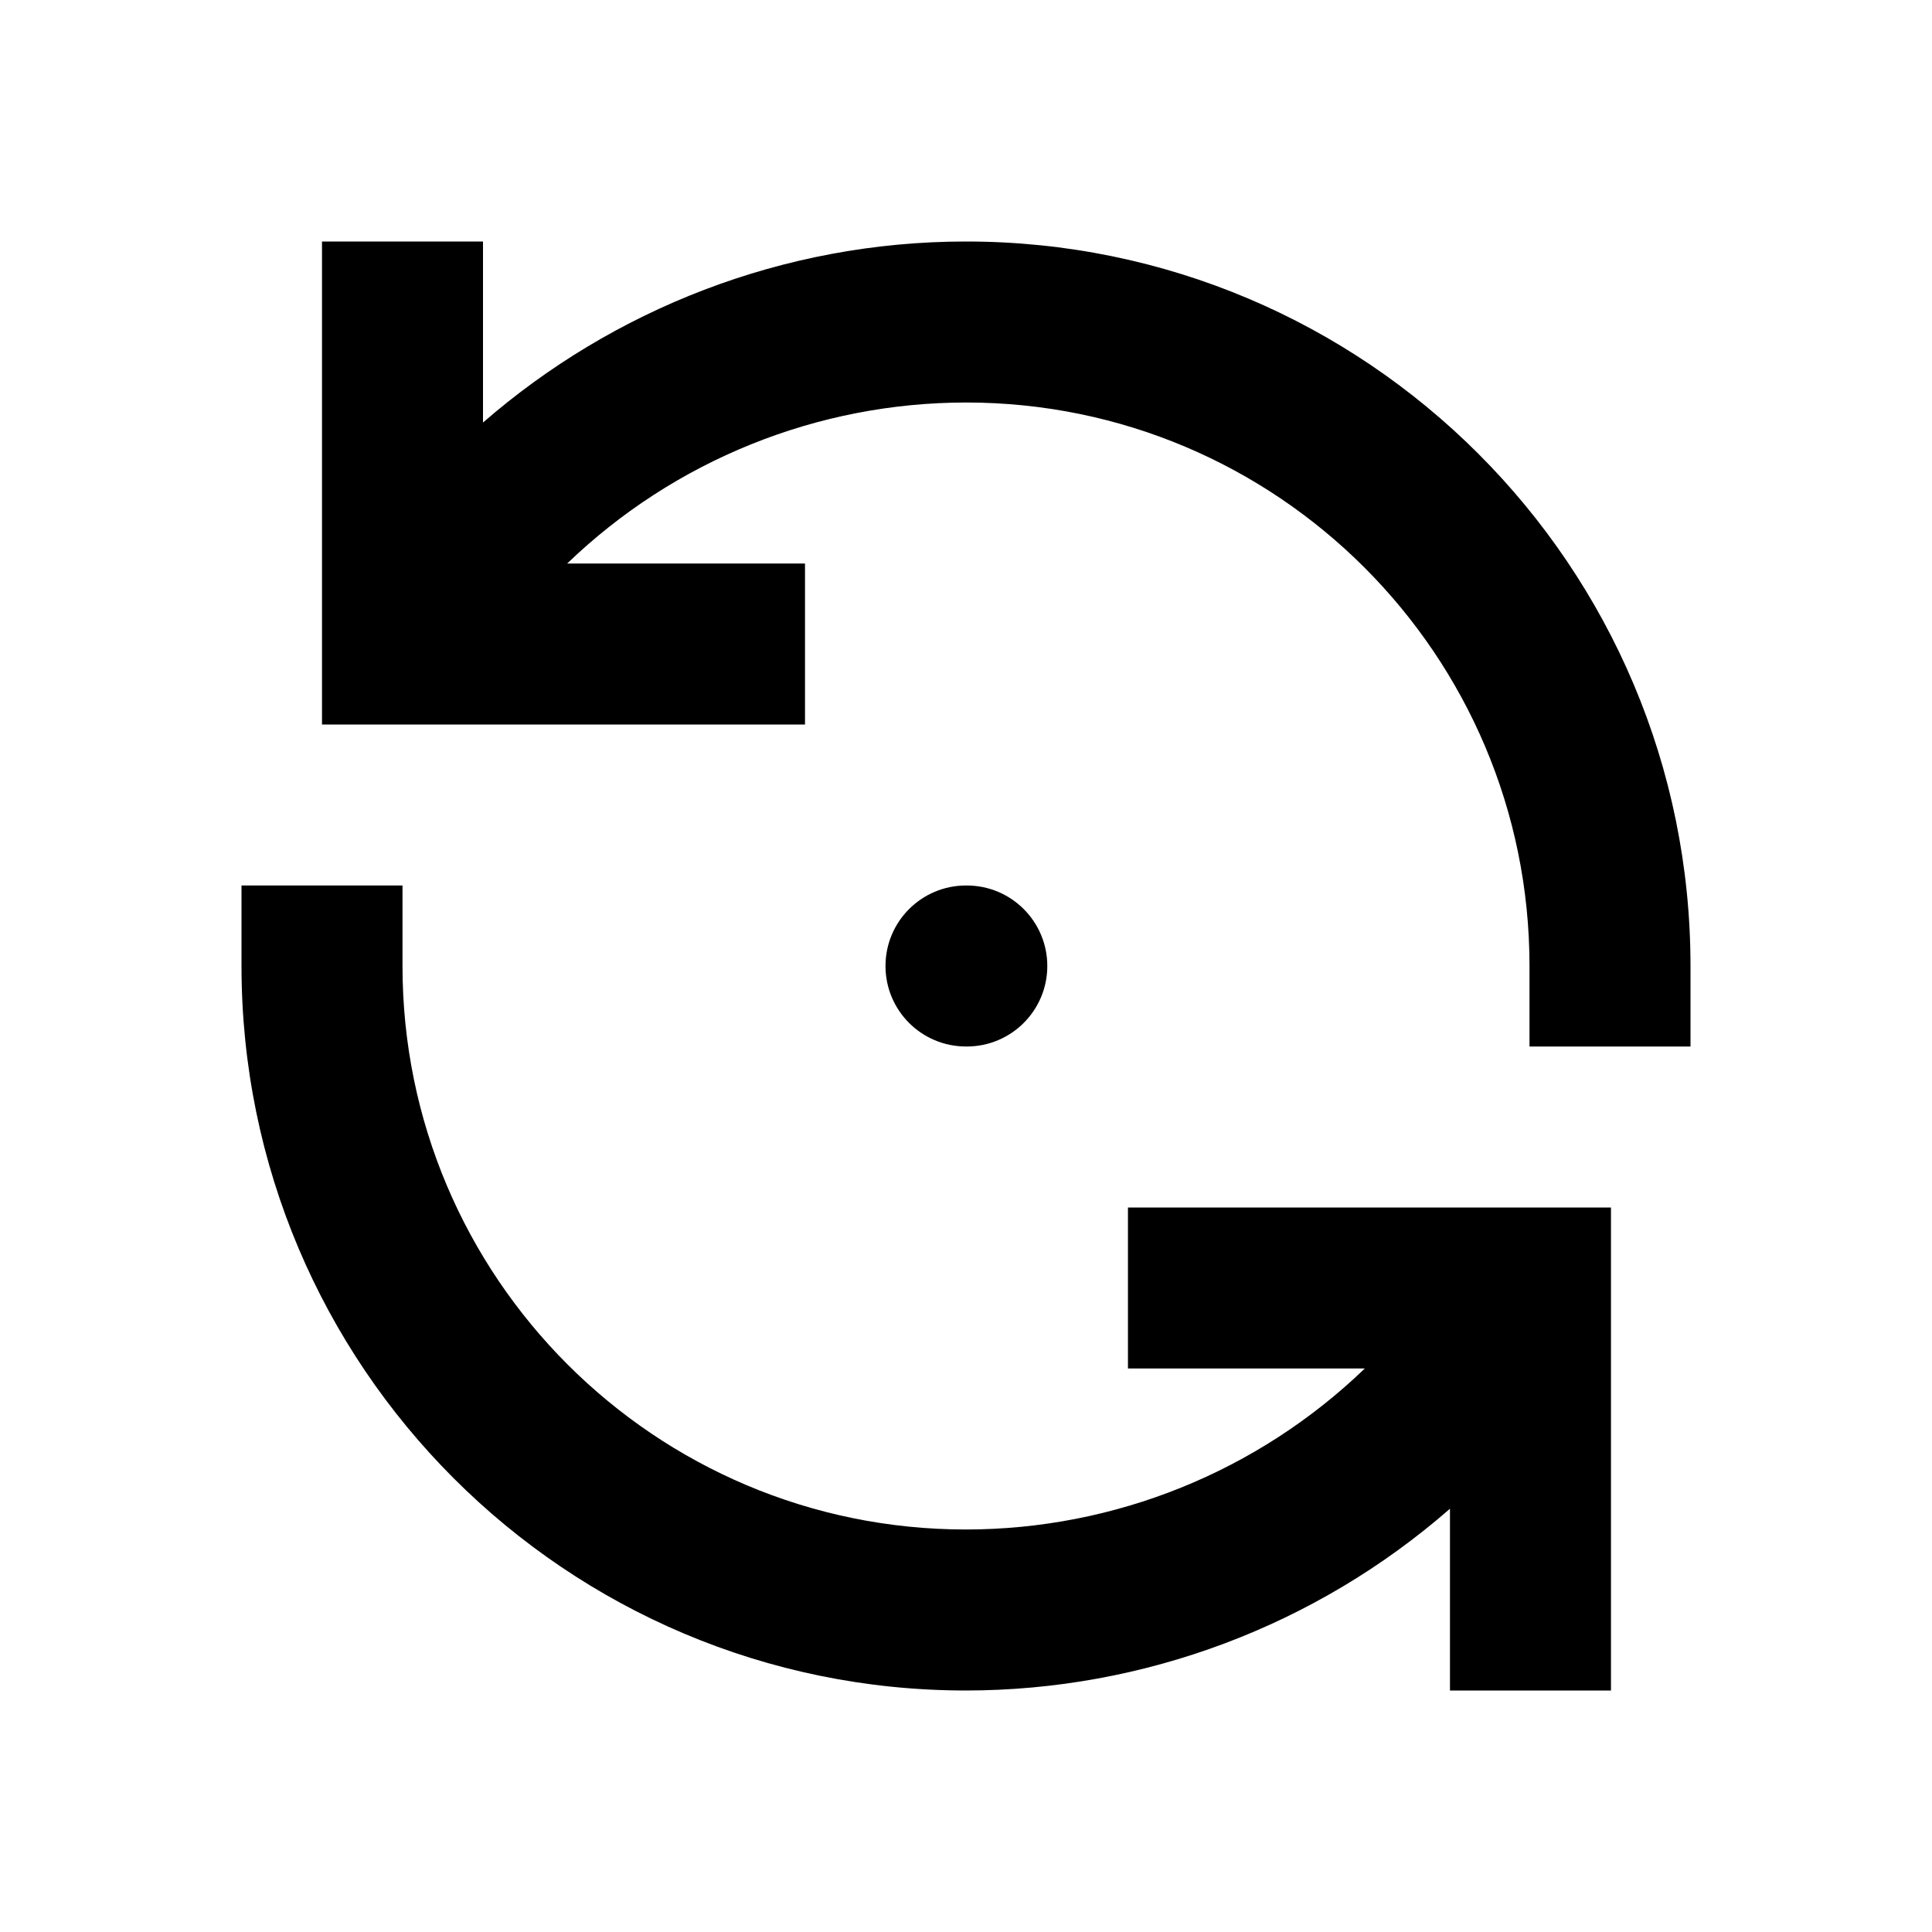
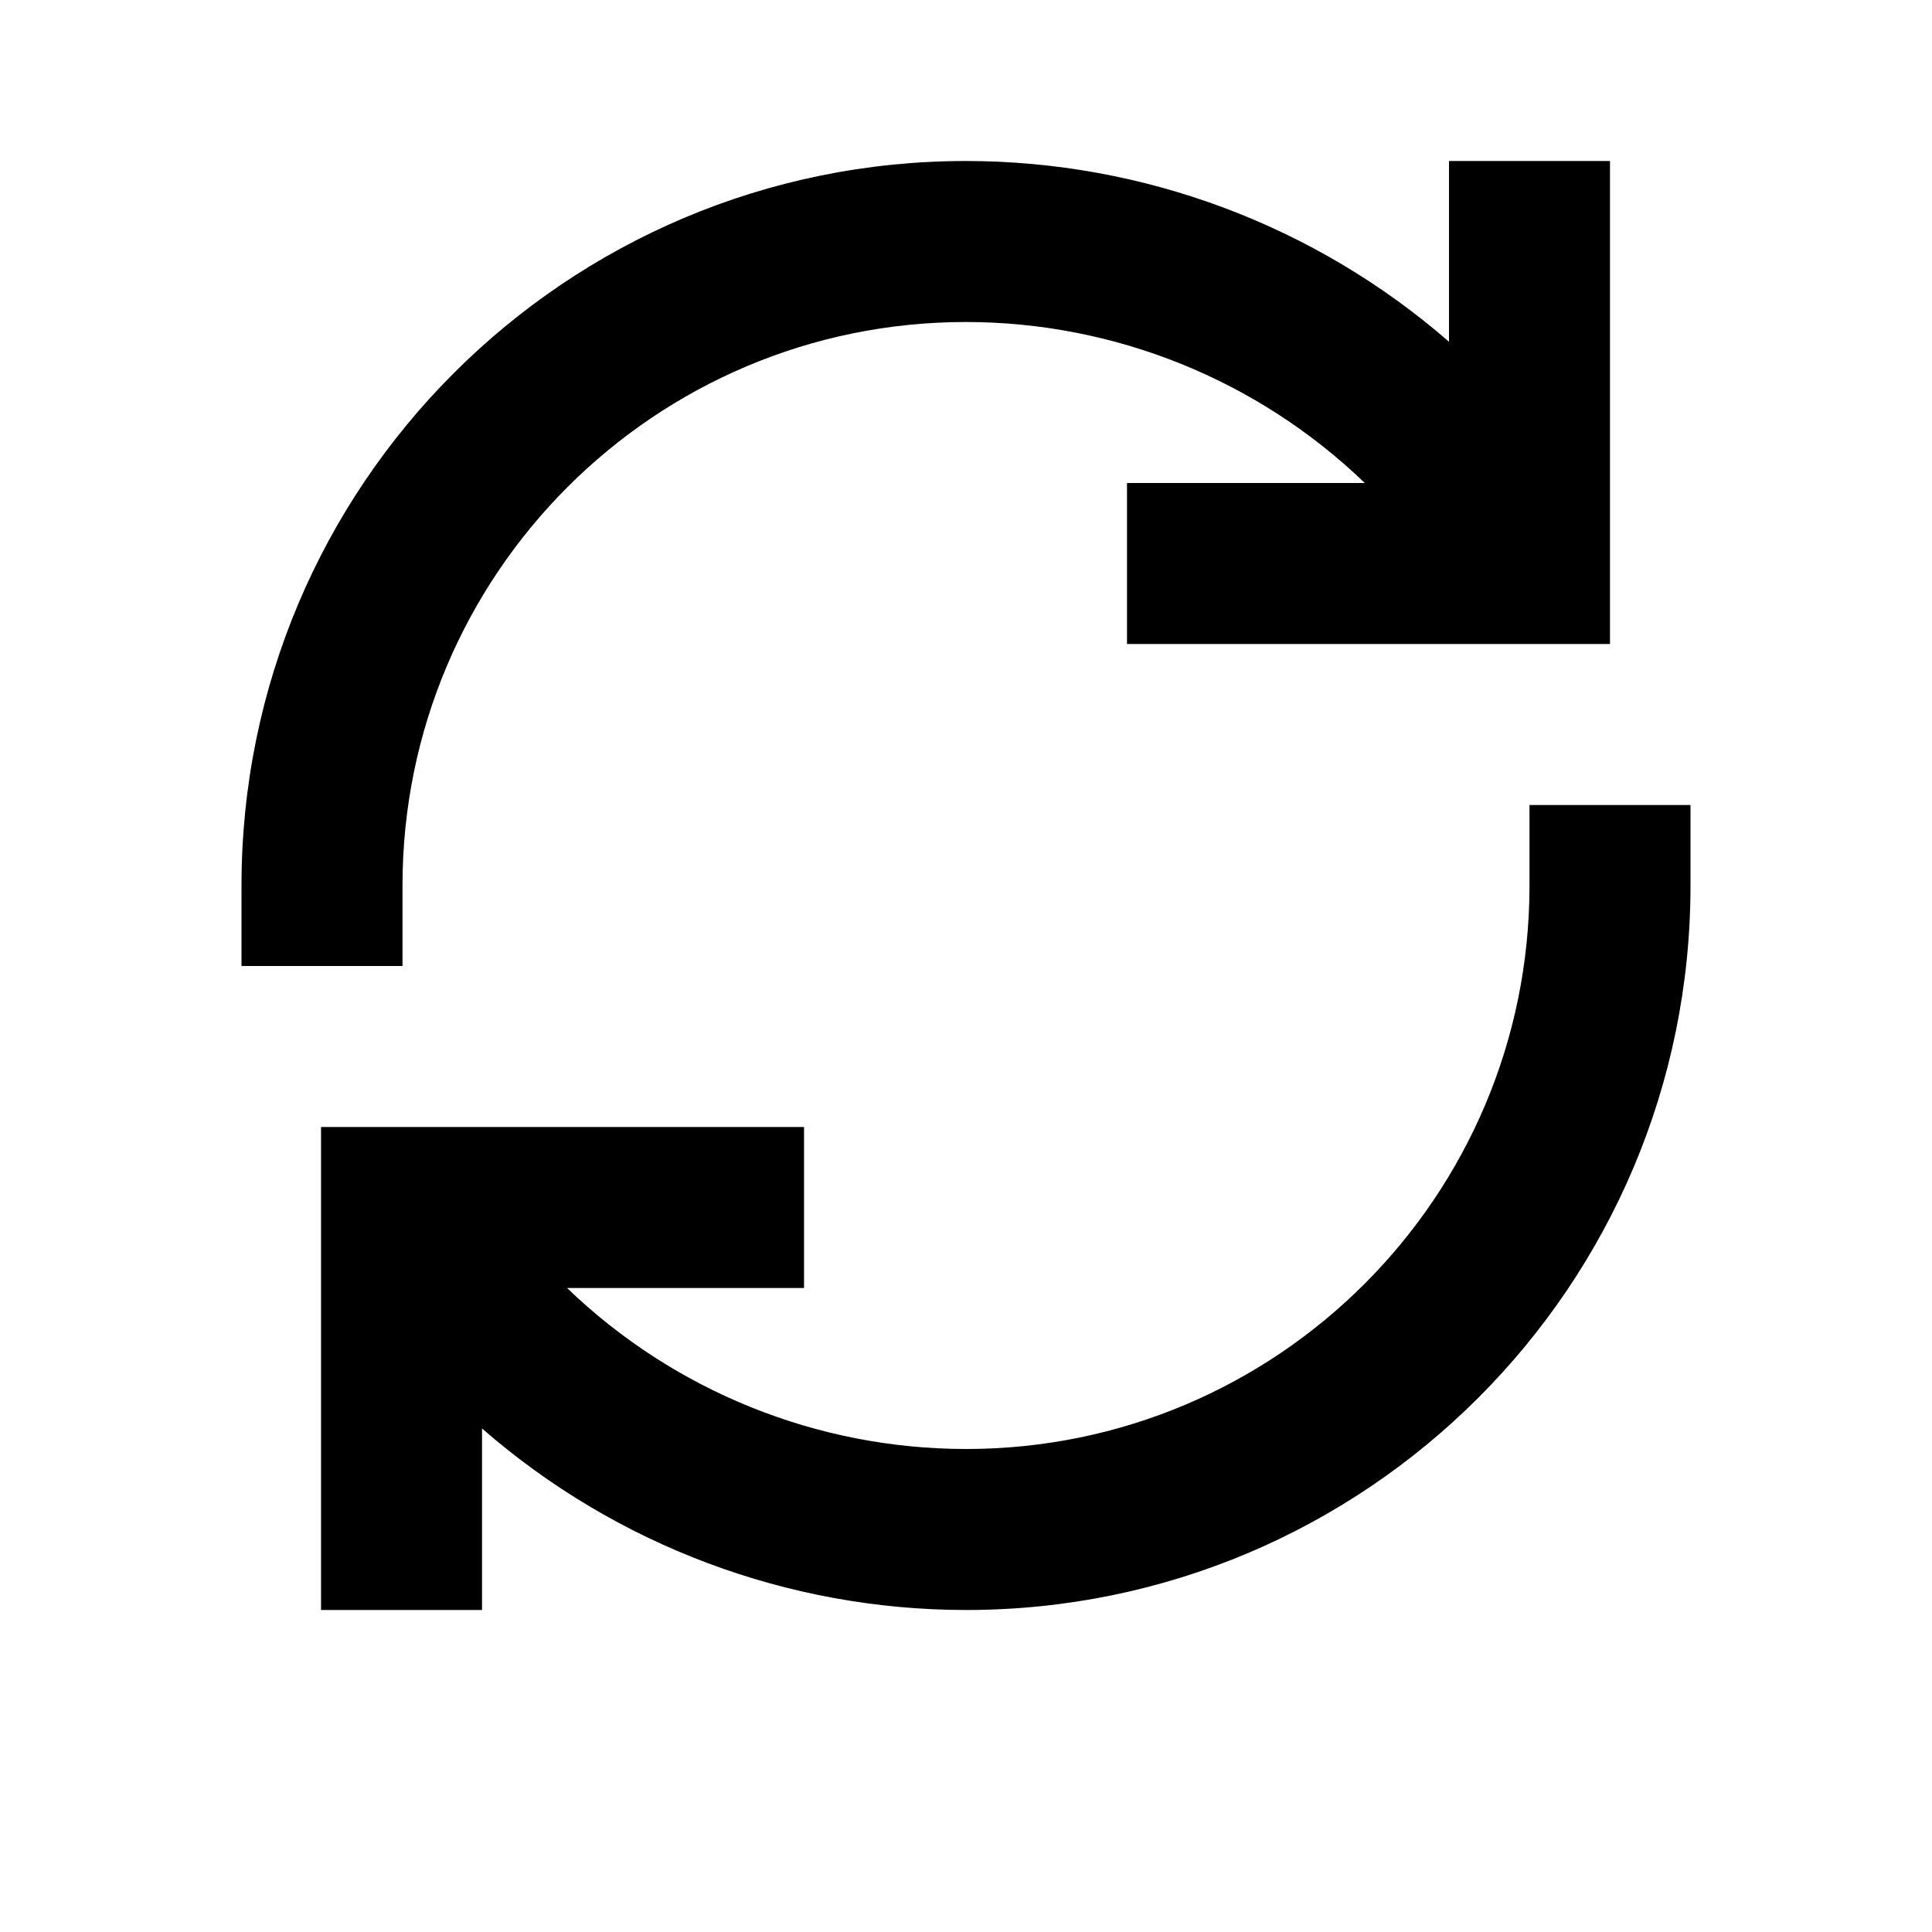
<svg xmlns="http://www.w3.org/2000/svg" width="24" height="24" fill="currentColor" viewBox="0 0 24 24">
-   <path d="M4 9h6V7H7.046A7.149 7.149 0 0 1 12 5a7 7 0 0 1 7 7v1h2v-1a9 9 0 0 0-9-9c-2.278 0-4.392.85-6 2.249V3H4v6Zm-1 3a9 9 0 0 0 9 9 9.147 9.147 0 0 0 6.012-2.258V21h2v-6h-6v2h2.942A7.149 7.149 0 0 1 12 19a7 7 0 0 1-7-7v-1H3v1Z" />
-   <path d="M12.01 13a1 1 0 1 0 0-2H12a1 1 0 1 0 0 2h.01Z" />
+   <path d="M21 11a9 9 0 0 1-9 9 9.15 9.15 0 0 1-6.012-2.255V20h-2v-6h6v2H7.044A7.15 7.15 0 0 0 12 18a7 7 0 0 0 7-7v-1h2v1Zm-1-3h-6V6h2.954A7.149 7.149 0 0 0 12 4a7 7 0 0 0-7 7v1H3v-1a9 9 0 0 1 9-9 9.15 9.15 0 0 1 6 2.245V2h2v6Z" />
</svg>
